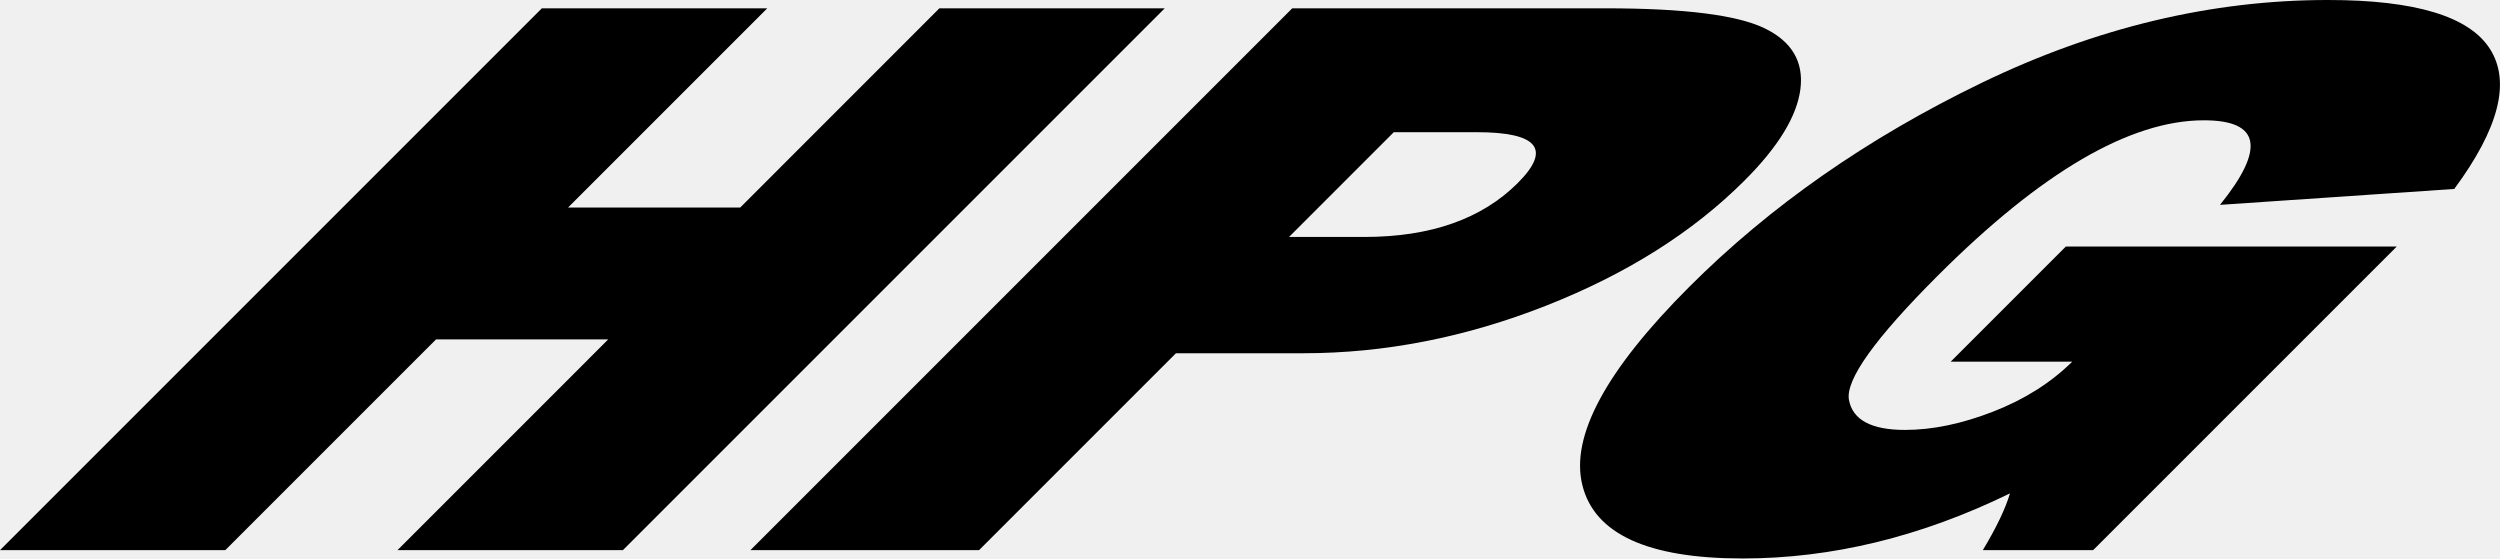
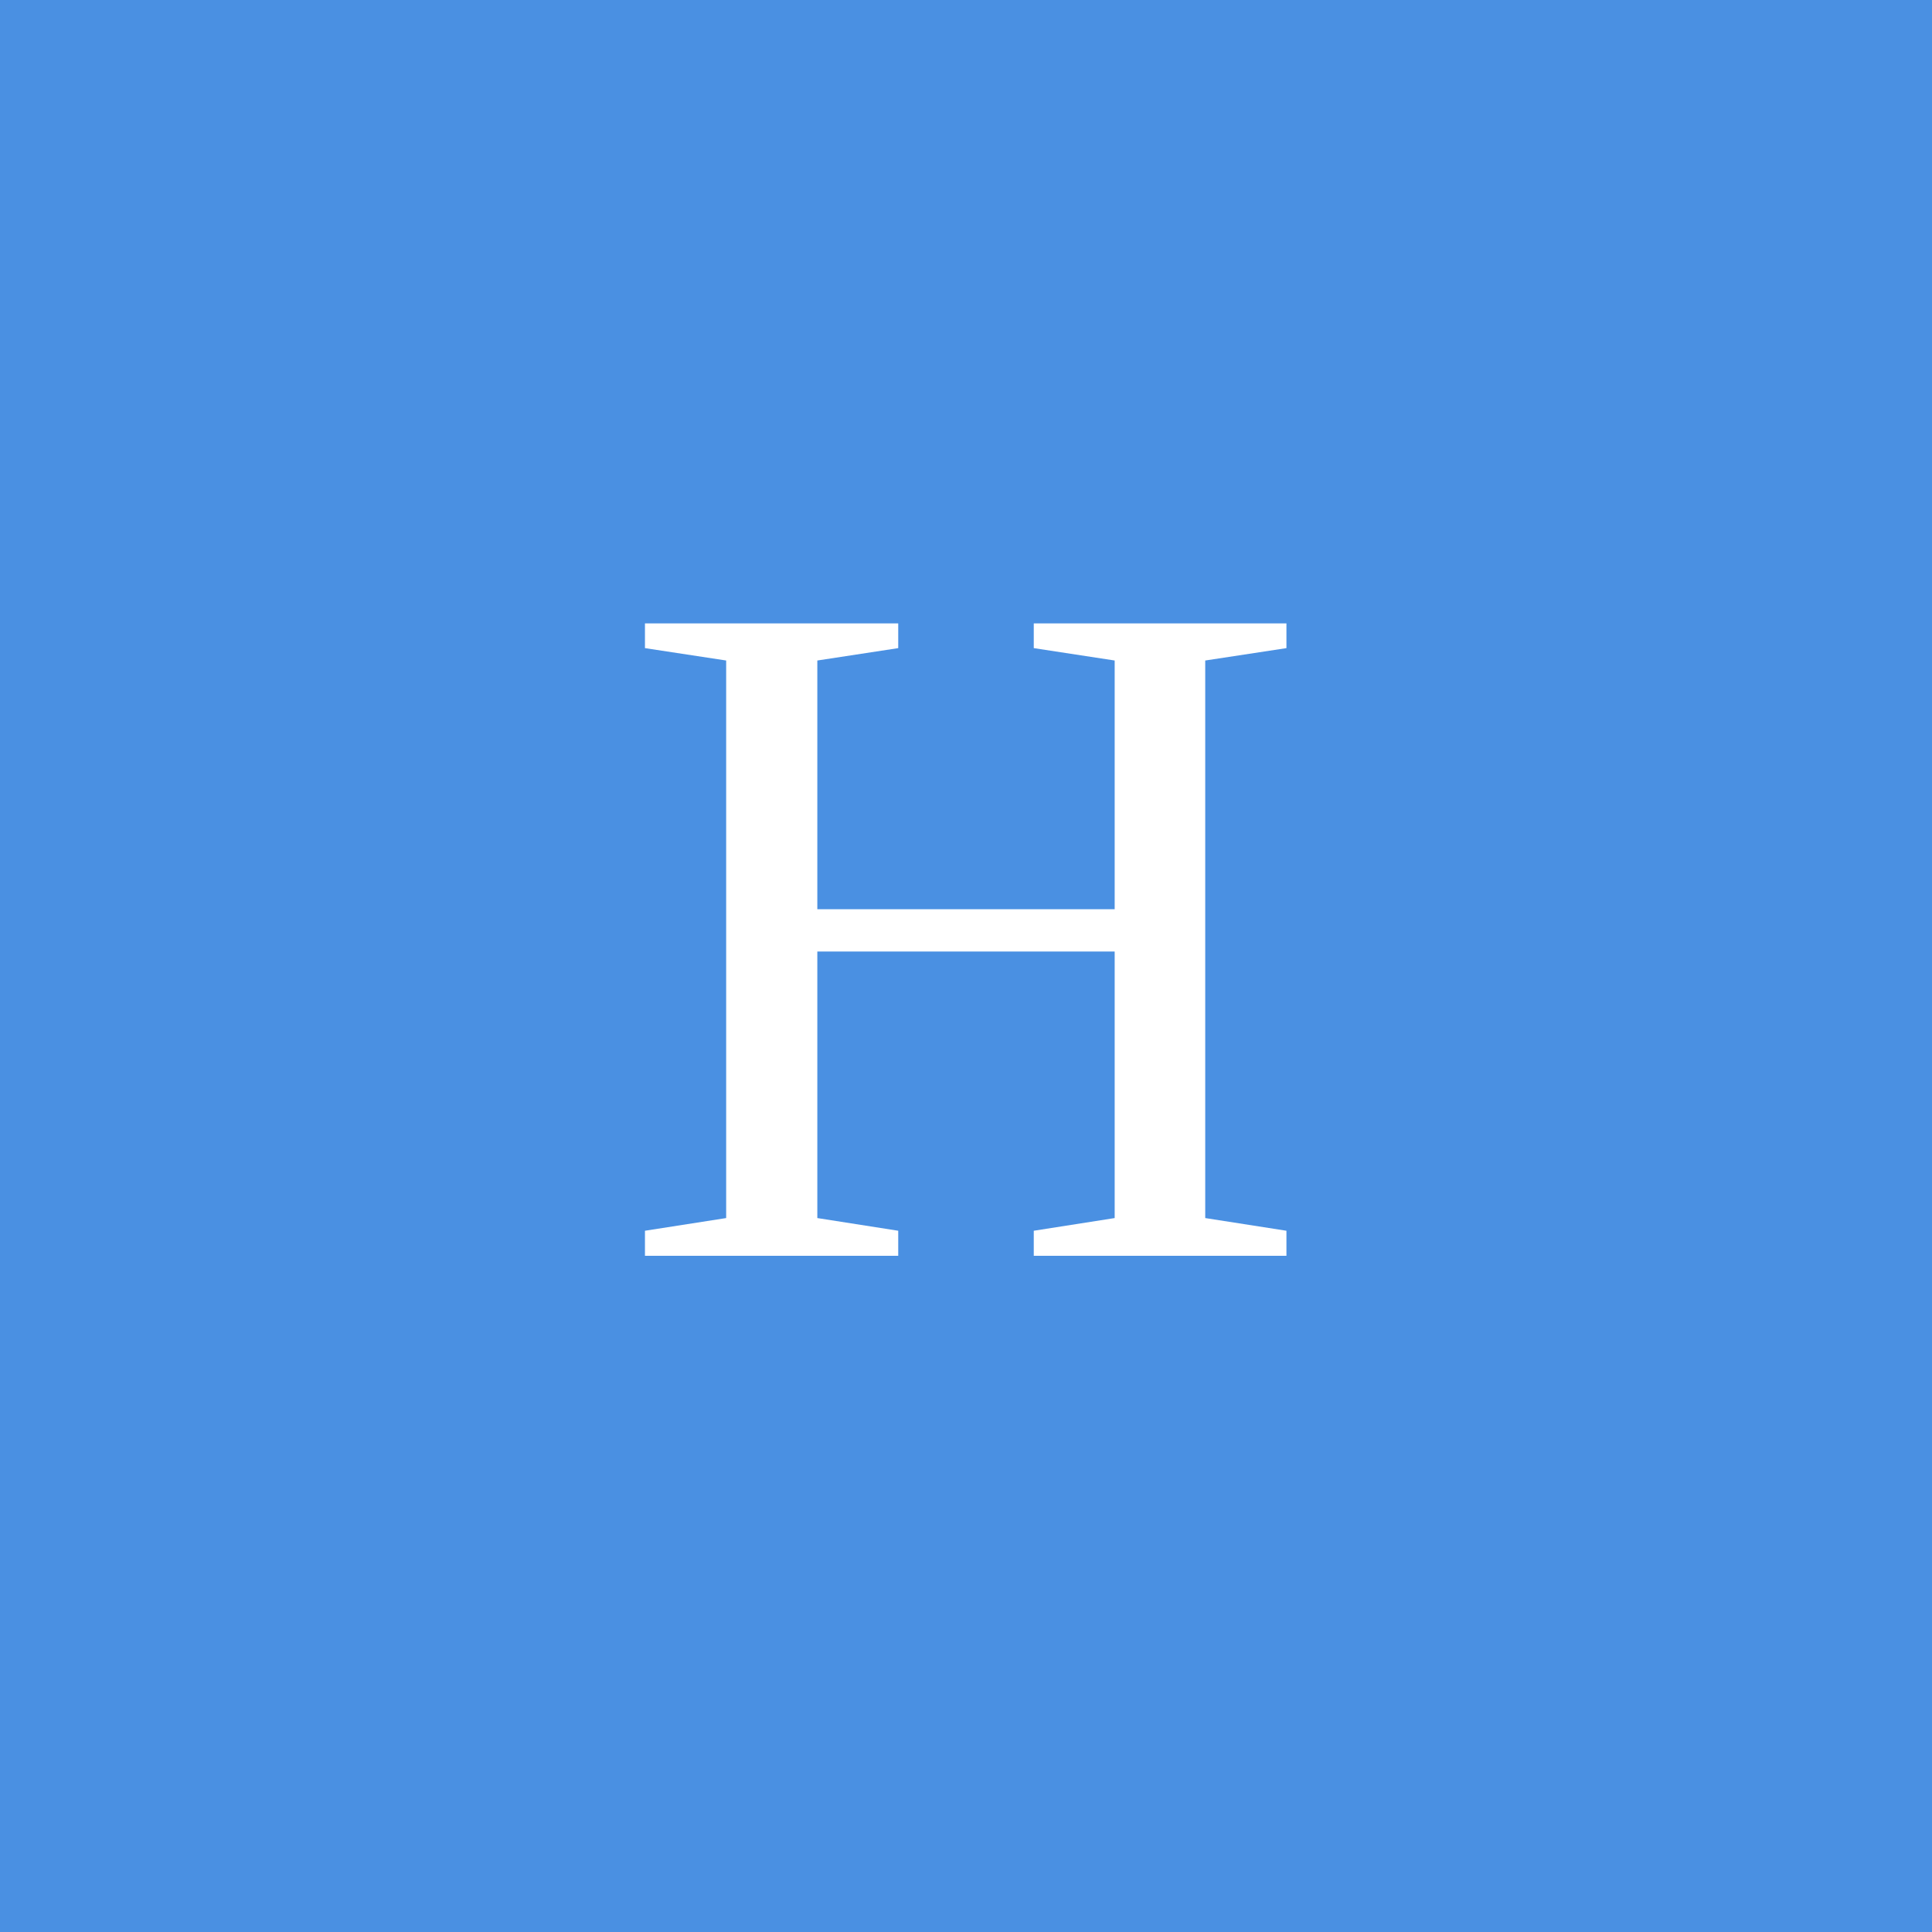
- <svg xmlns="http://www.w3.org/2000/svg" viewBox="0 0 342.68 76.55">
-   <path fill="#000000" d="m159.65,1.14l-74.27,74.27h-30.9l28.89-28.89h-23.6l-28.89,28.89H0L74.27,1.14h30.9l-27.31,27.31h23.6L128.76,1.14h30.9Z" />
-   <path fill="#000000" d="m161.19,48.42l-26.99,26.99h-31.34L177.13,1.14h42.99c10.72,0,17.96.91,21.72,2.72,3.76,1.81,5.41,4.59,4.95,8.32-.47,3.74-3.02,7.93-7.67,12.57-7.07,7.07-16.13,12.79-27.17,17.14-11.04,4.35-22.14,6.53-33.3,6.53h-17.48Zm15.5-15.94h10.32c9.09,0,16.11-2.47,21.04-7.4,4.64-4.64,2.76-6.96-5.64-6.96h-11.36l-14.36,14.36Z" />
-   <path fill="#000000" d="m328.53,33.79l-41.62,41.62h-15.12c1.85-3.08,3.1-5.68,3.72-7.78-12.19,5.95-24.41,8.92-36.65,8.92-12.98,0-20.3-3.35-21.96-10.04-1.67-6.69,3.21-15.75,14.64-27.18,11.1-11.1,24.47-20.43,40.12-27.99,15.65-7.56,31.46-11.34,47.44-11.34,11.99,0,19.4,2.25,22.23,6.75,2.83,4.5,1.19,10.88-4.92,19.15l-32.11,2.18c6.25-7.73,5.52-11.59-2.2-11.59-10.13,0-22.3,7.11-36.52,21.33-8.6,8.6-12.64,14.26-12.14,17,.51,2.74,3.07,4.11,7.69,4.11,3.74,0,7.75-.83,12.05-2.5,4.3-1.67,7.92-3.95,10.87-6.86h-16.66l15.78-15.78h45.35Z" />
+ <svg xmlns="http://www.w3.org/2000/svg" viewBox="0 0 100 100">
+   <rect width="100" height="100" fill="#4A90E2" />
+   <text x="50" y="50" font-size="50" text-anchor="middle" dy=".3em" fill="white">H</text>
</svg>
